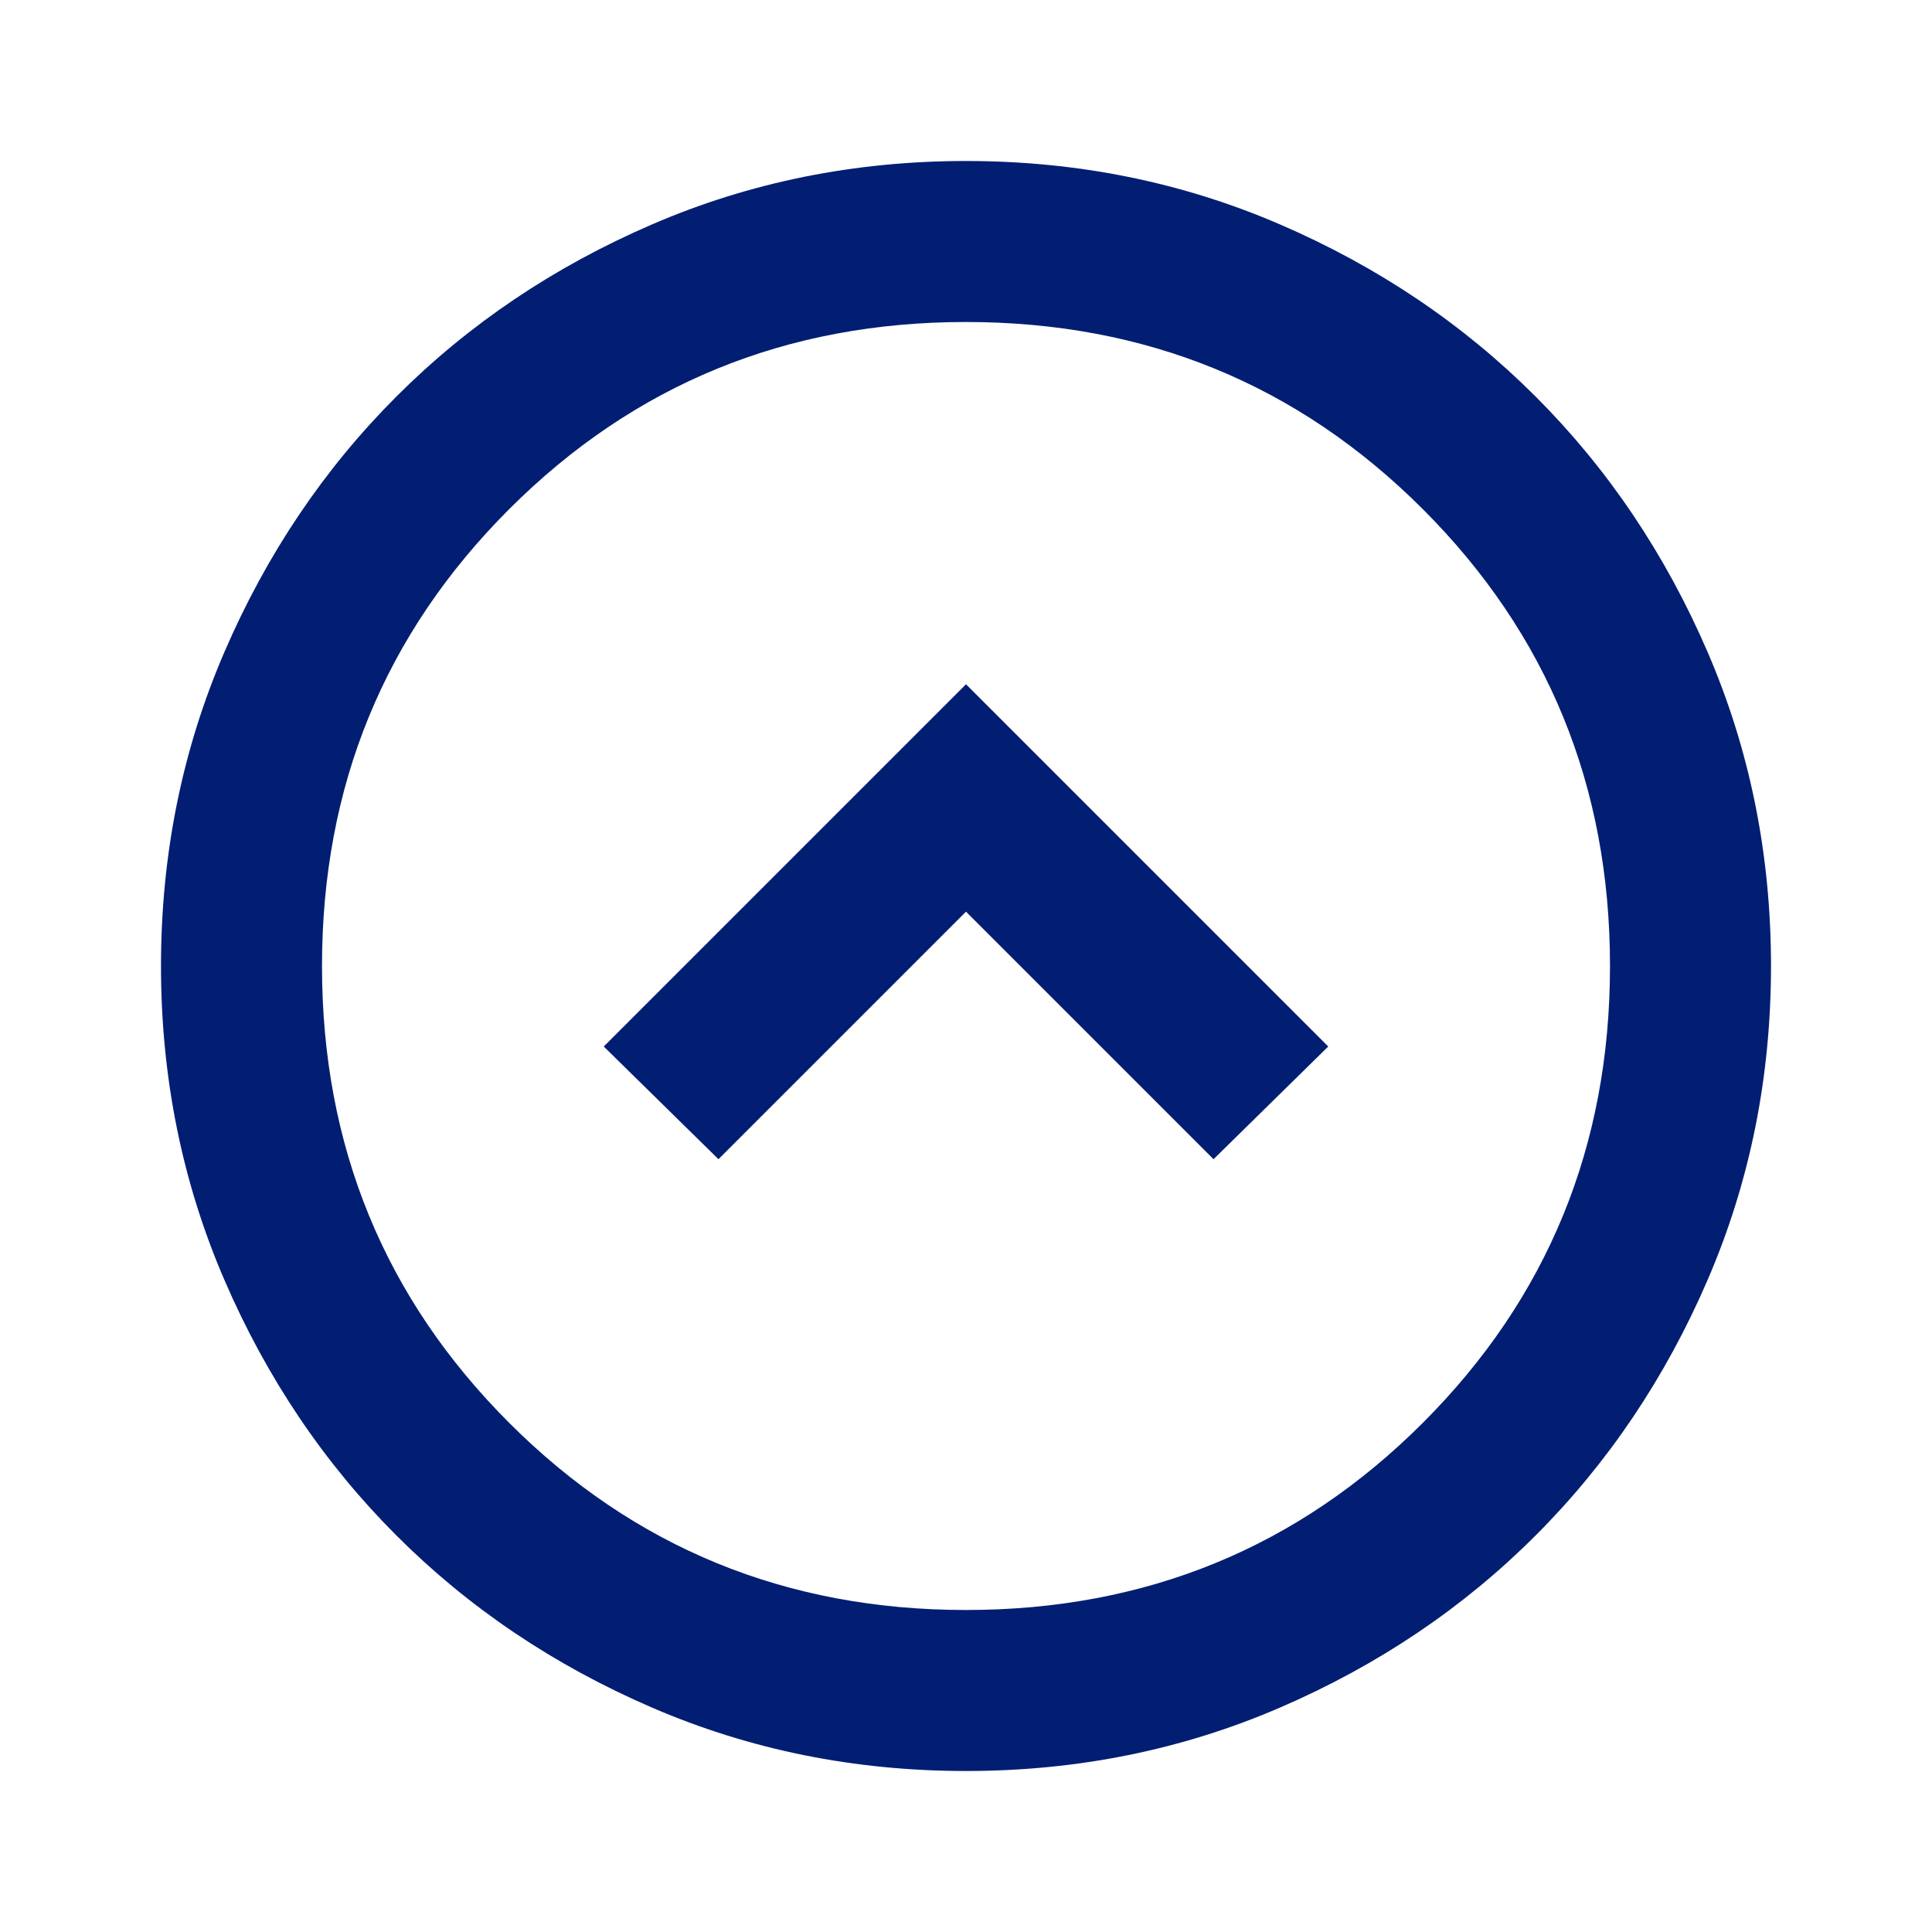
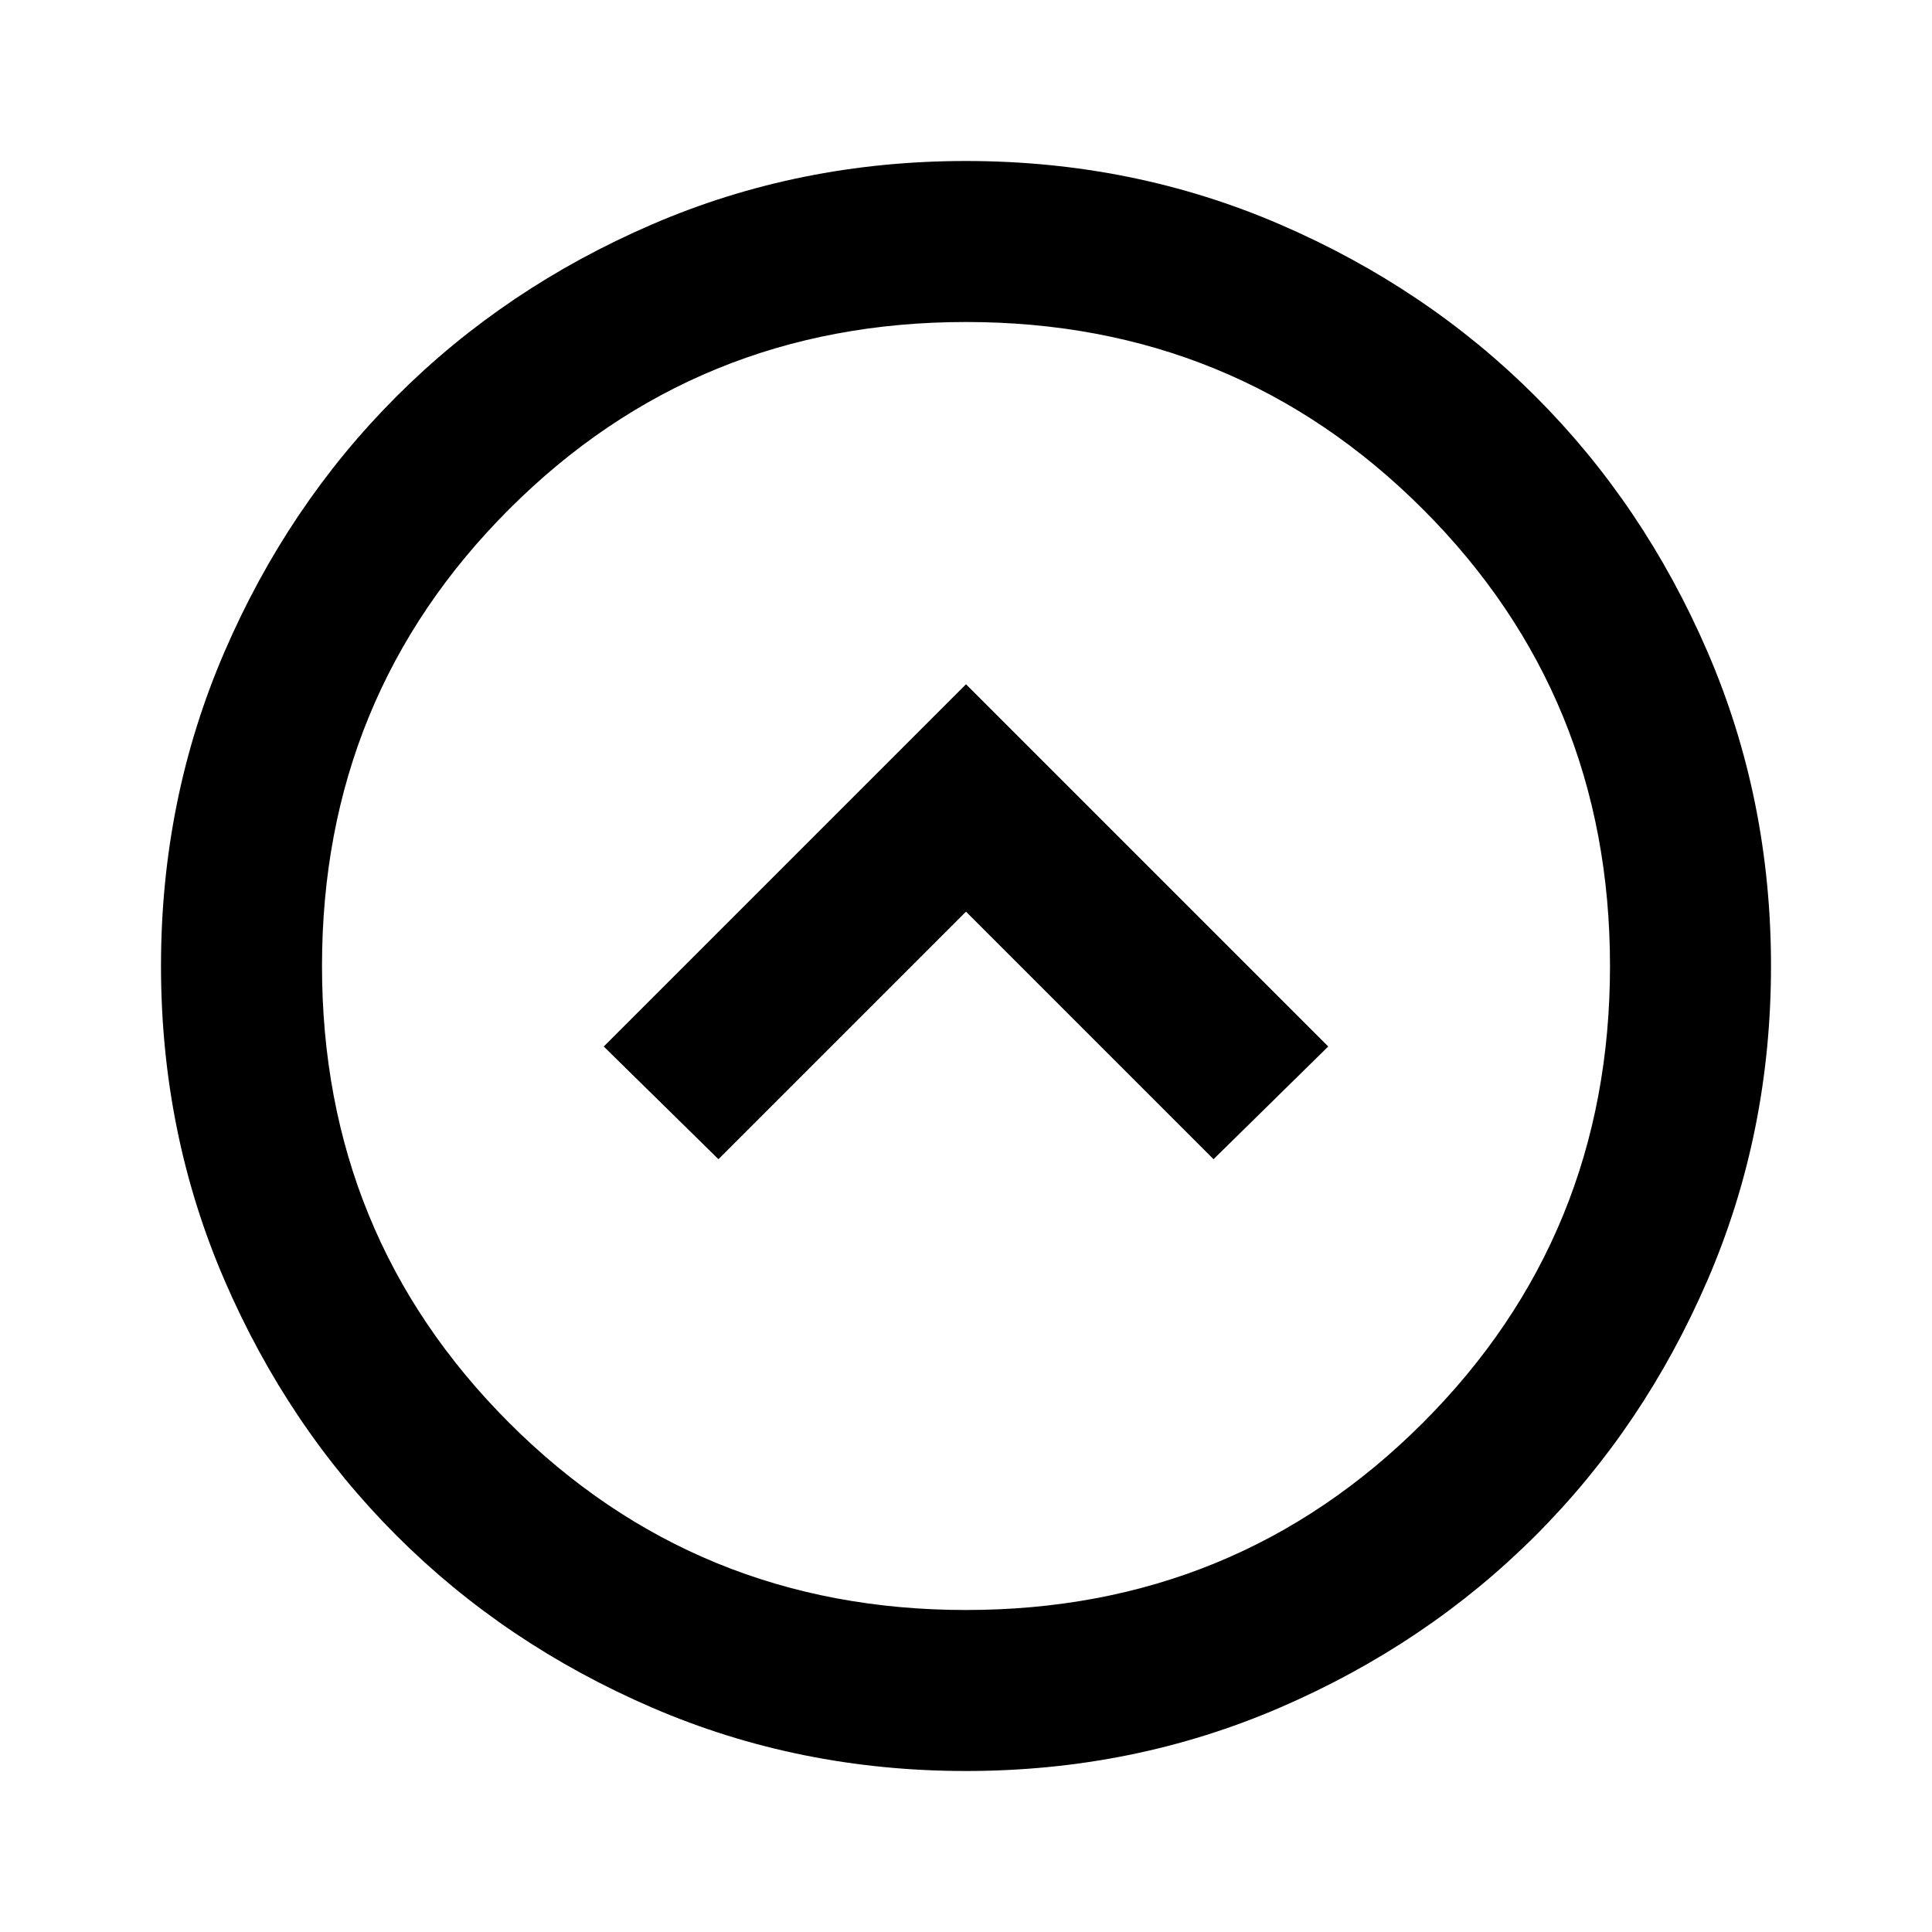
- <svg xmlns="http://www.w3.org/2000/svg" height="24px" viewBox="0 -960 960 960" width="24px" fill="#021e73">
+ <svg xmlns="http://www.w3.org/2000/svg" height="24px" viewBox="0 -960 960 960" width="24px" fill="#000000">
  <path d="m357-384 123-123 123 123 57-56-180-180-180 180 57 56ZM480-80q-83 0-156-31.5T197-197q-54-54-85.5-127T80-480q0-83 31.5-156T197-763q54-54 127-85.5T480-880q83 0 156 31.5T763-763q54 54 85.5 127T880-480q0 83-31.5 156T763-197q-54 54-127 85.5T480-80Zm0-80q134 0 227-93t93-227q0-134-93-227t-227-93q-134 0-227 93t-93 227q0 134 93 227t227 93Zm0-320Z" />
</svg>
